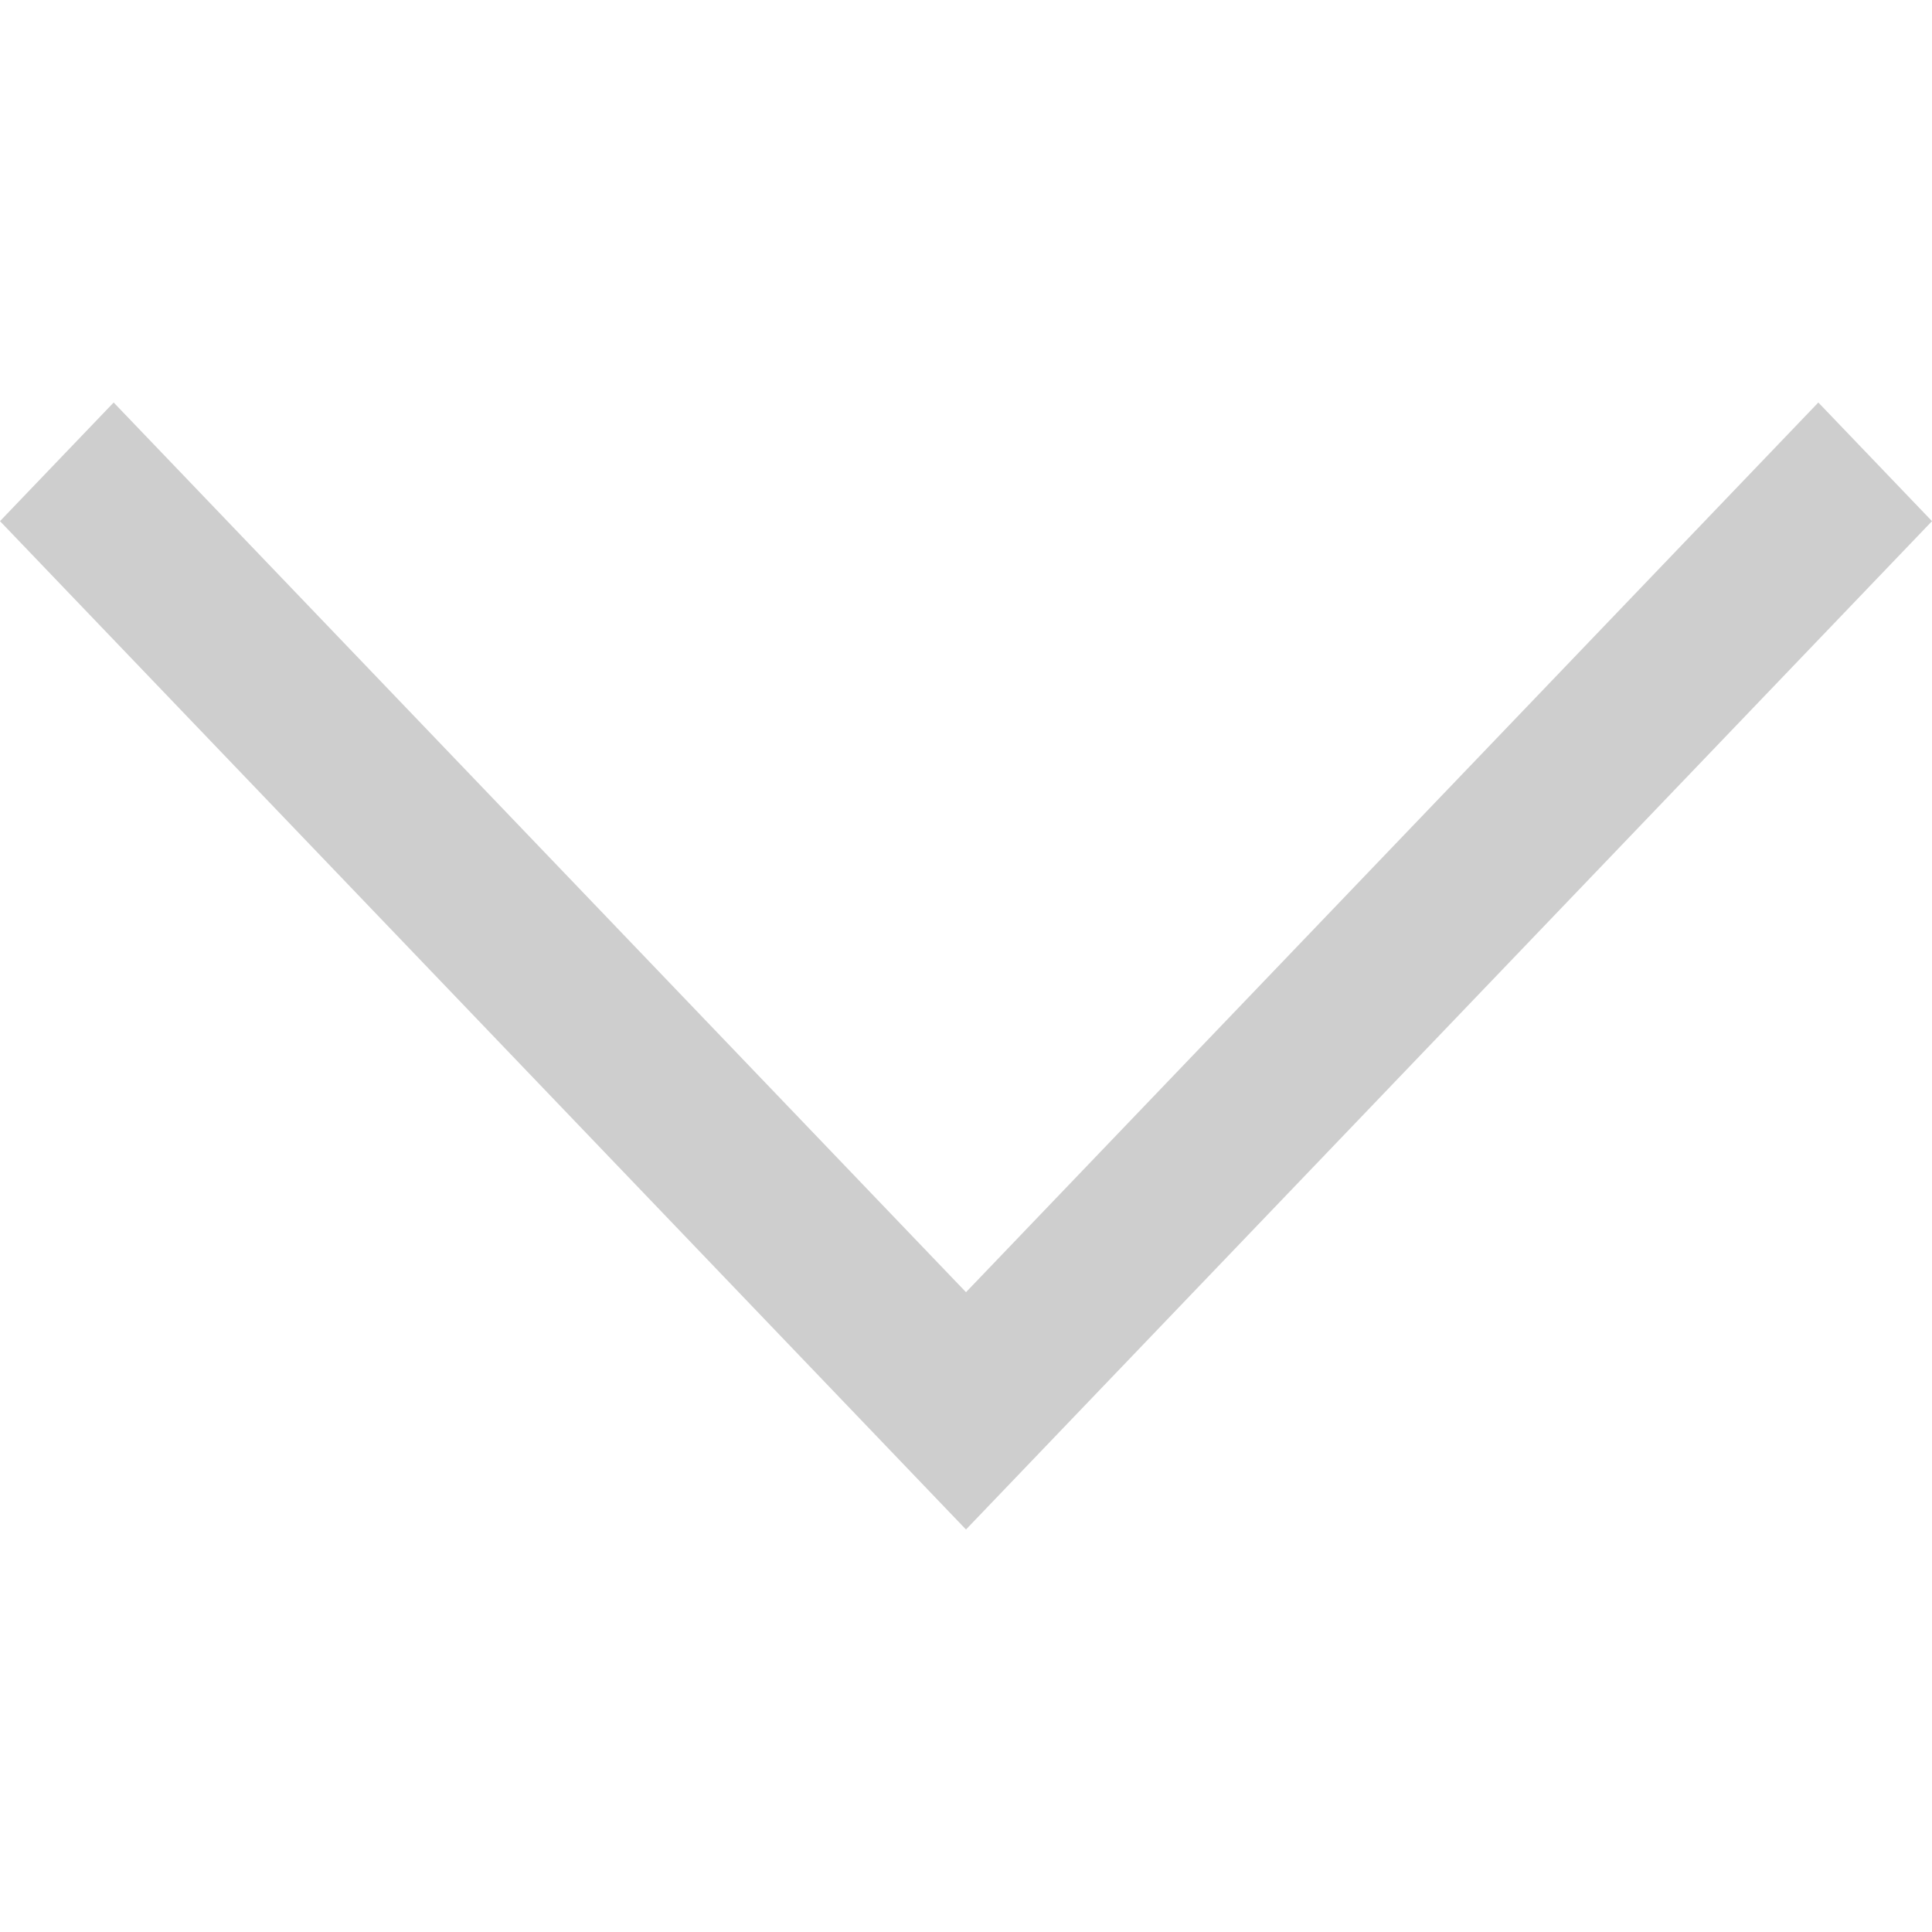
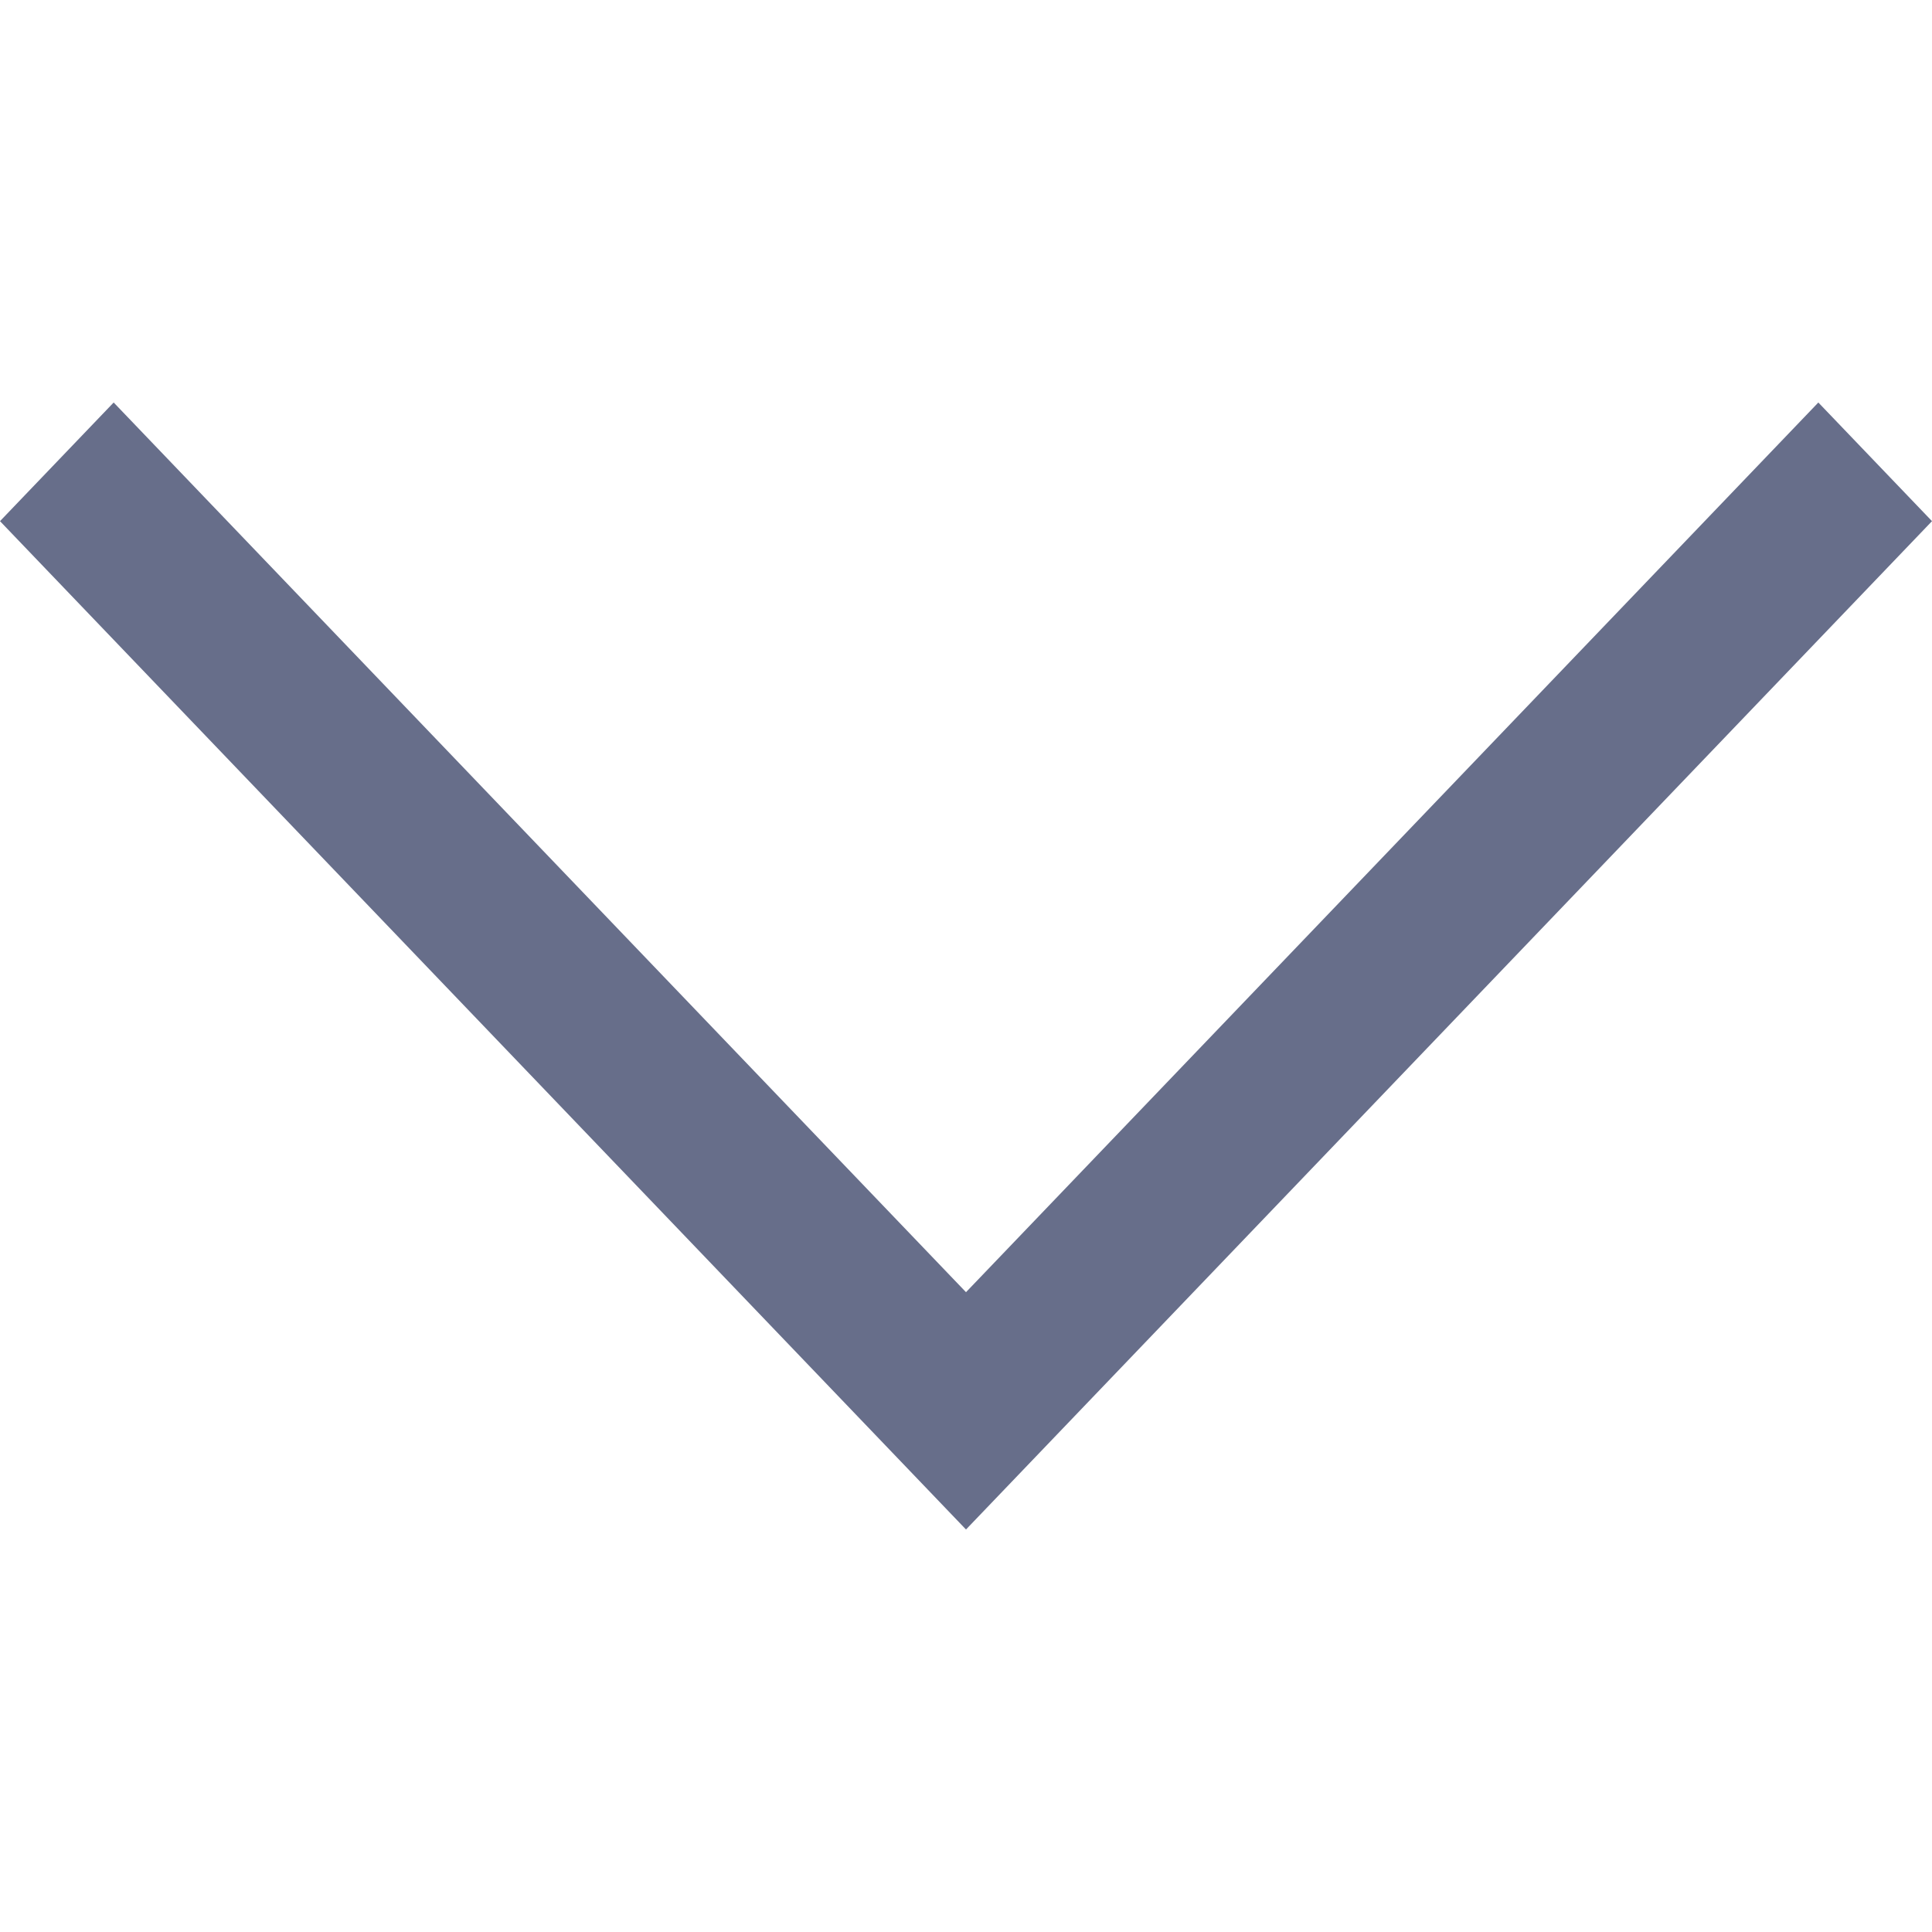
<svg xmlns="http://www.w3.org/2000/svg" width="12px" height="12px" viewBox="0 0 12 12" version="1.1">
  <g id="ico" stroke="none" stroke-width="1" fill="none" fill-rule="evenodd">
-     <polygon id="Path" fill="#CECECE" fill-rule="nonzero" points="6 8.026 0.706 2.5 0 3.237 6 9.5 12 3.237 11.294 2.5" />
+     <polygon id="Path" fill="#676E8A" fill-rule="nonzero" points="6 8.026 0.706 2.5 0 3.237 6 9.5 12 3.237 11.294 2.5" />
  </g>
</svg>
